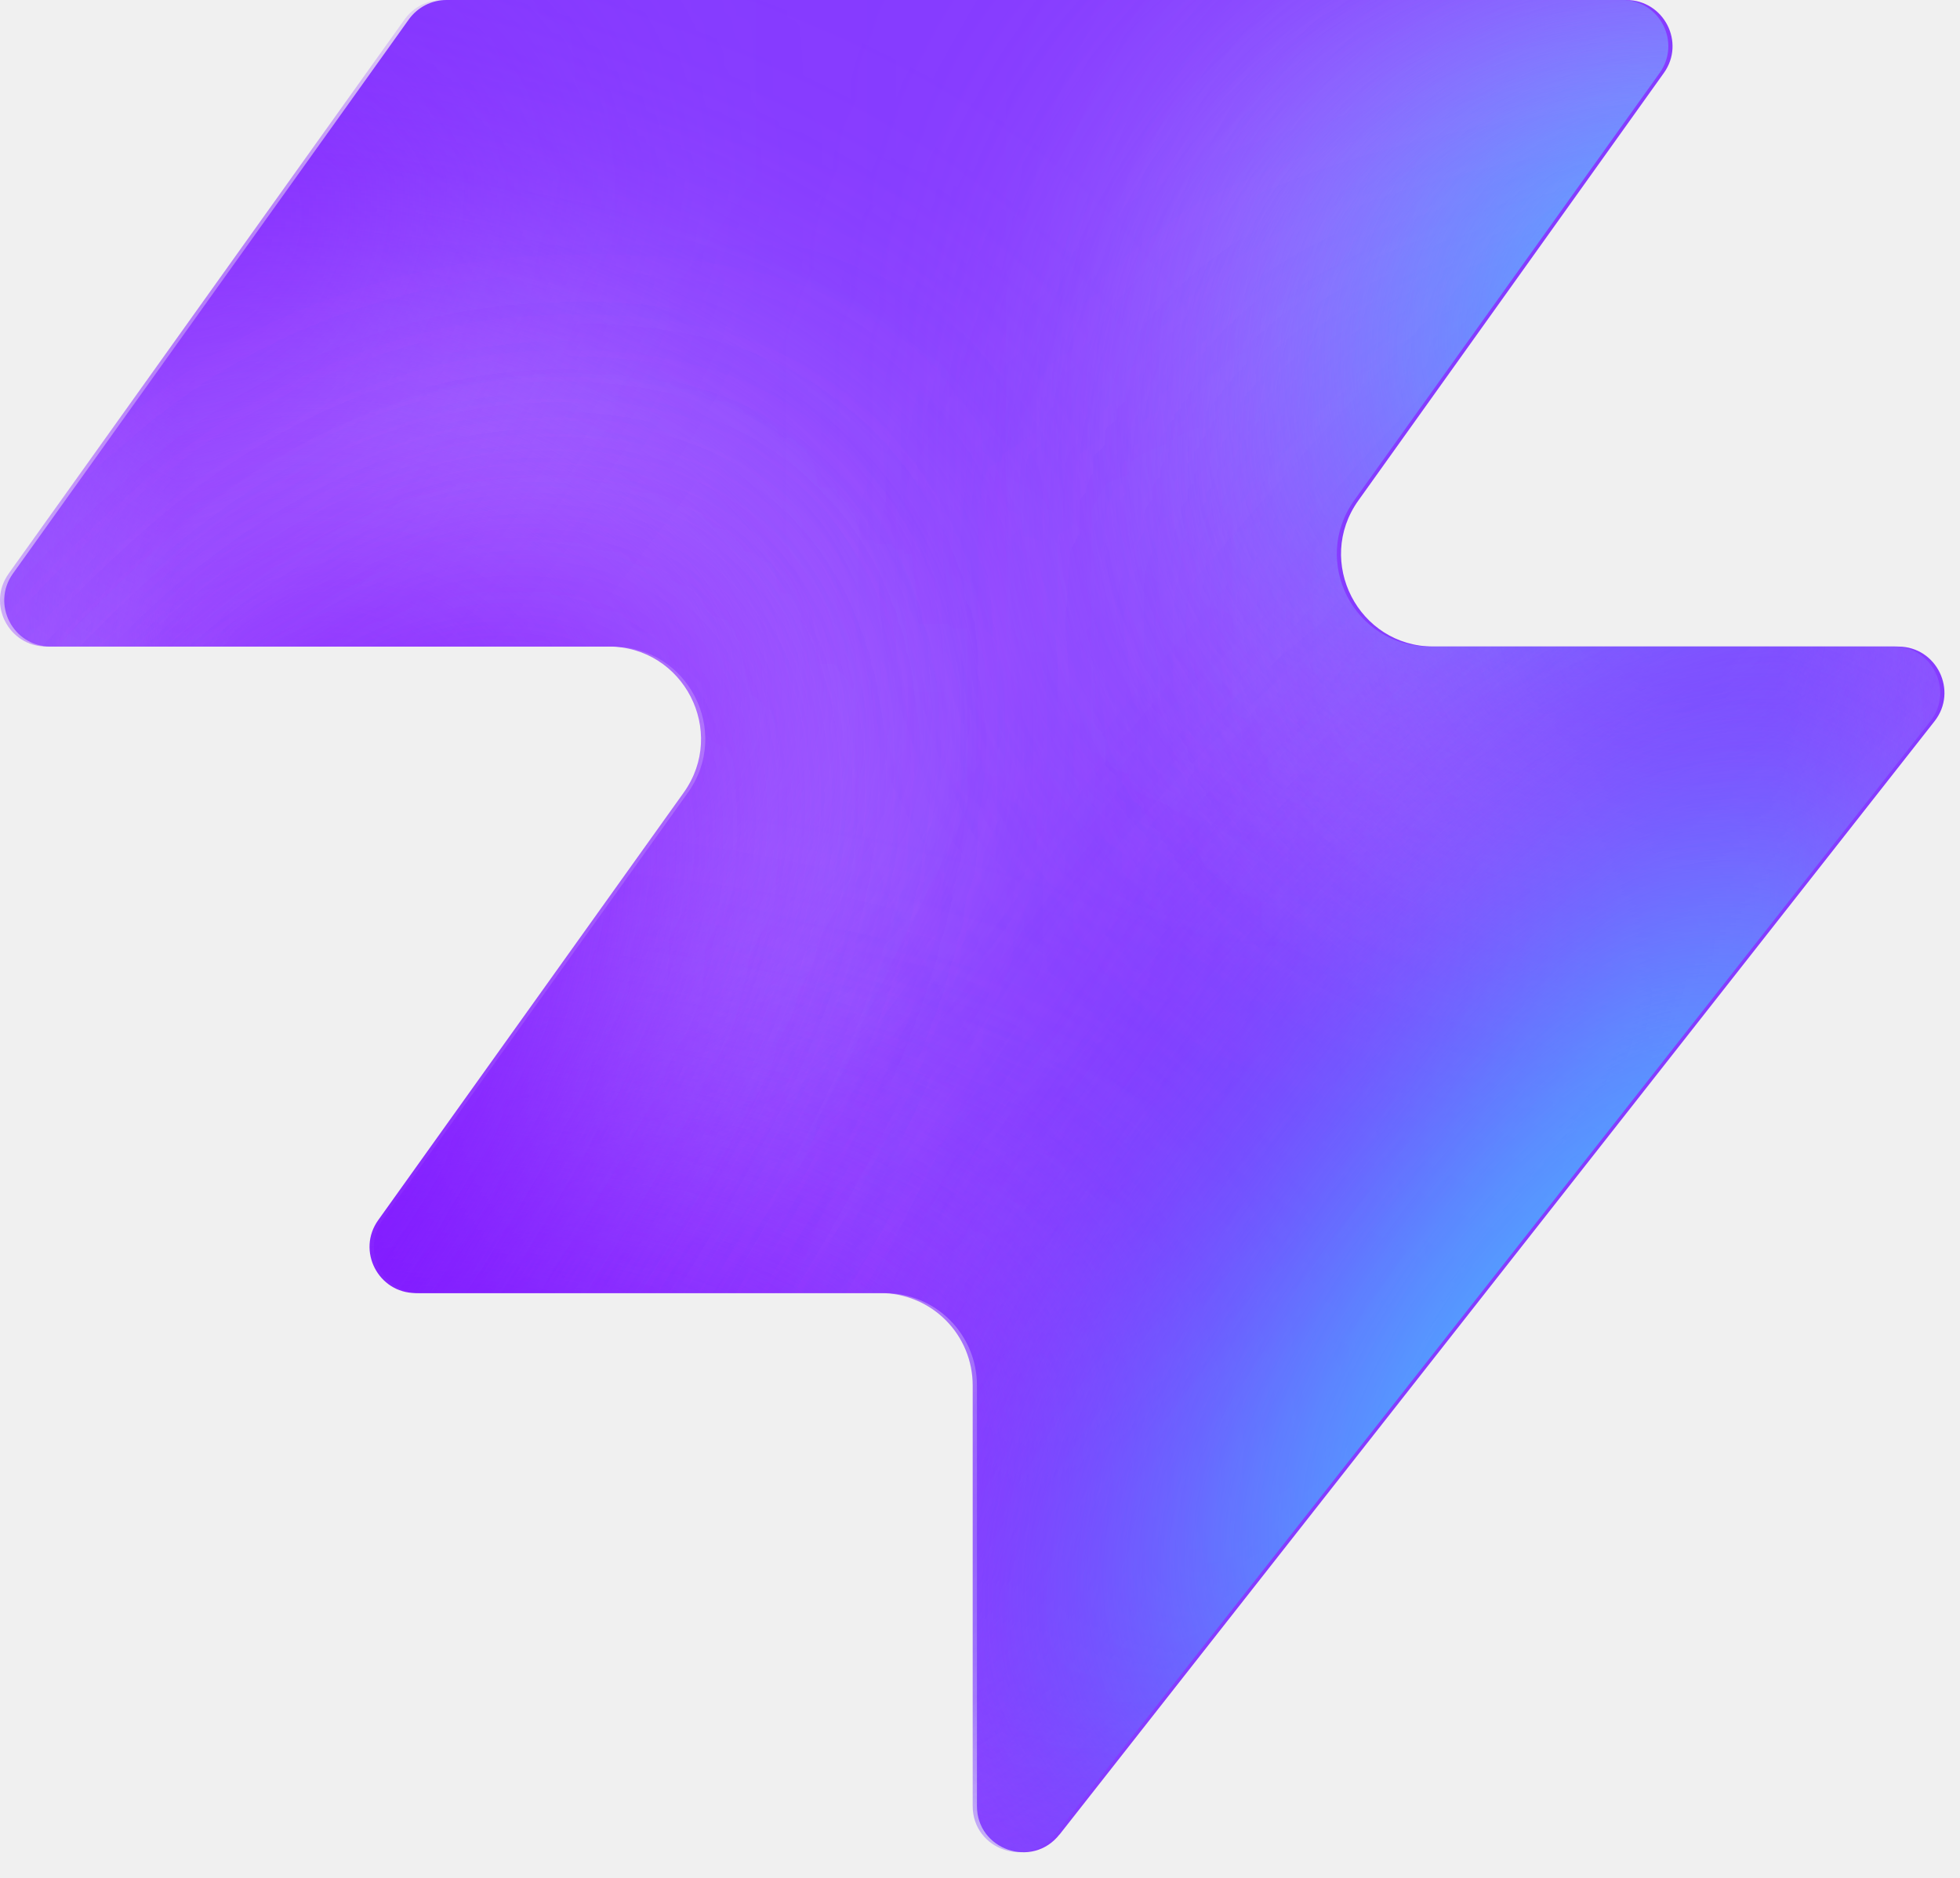
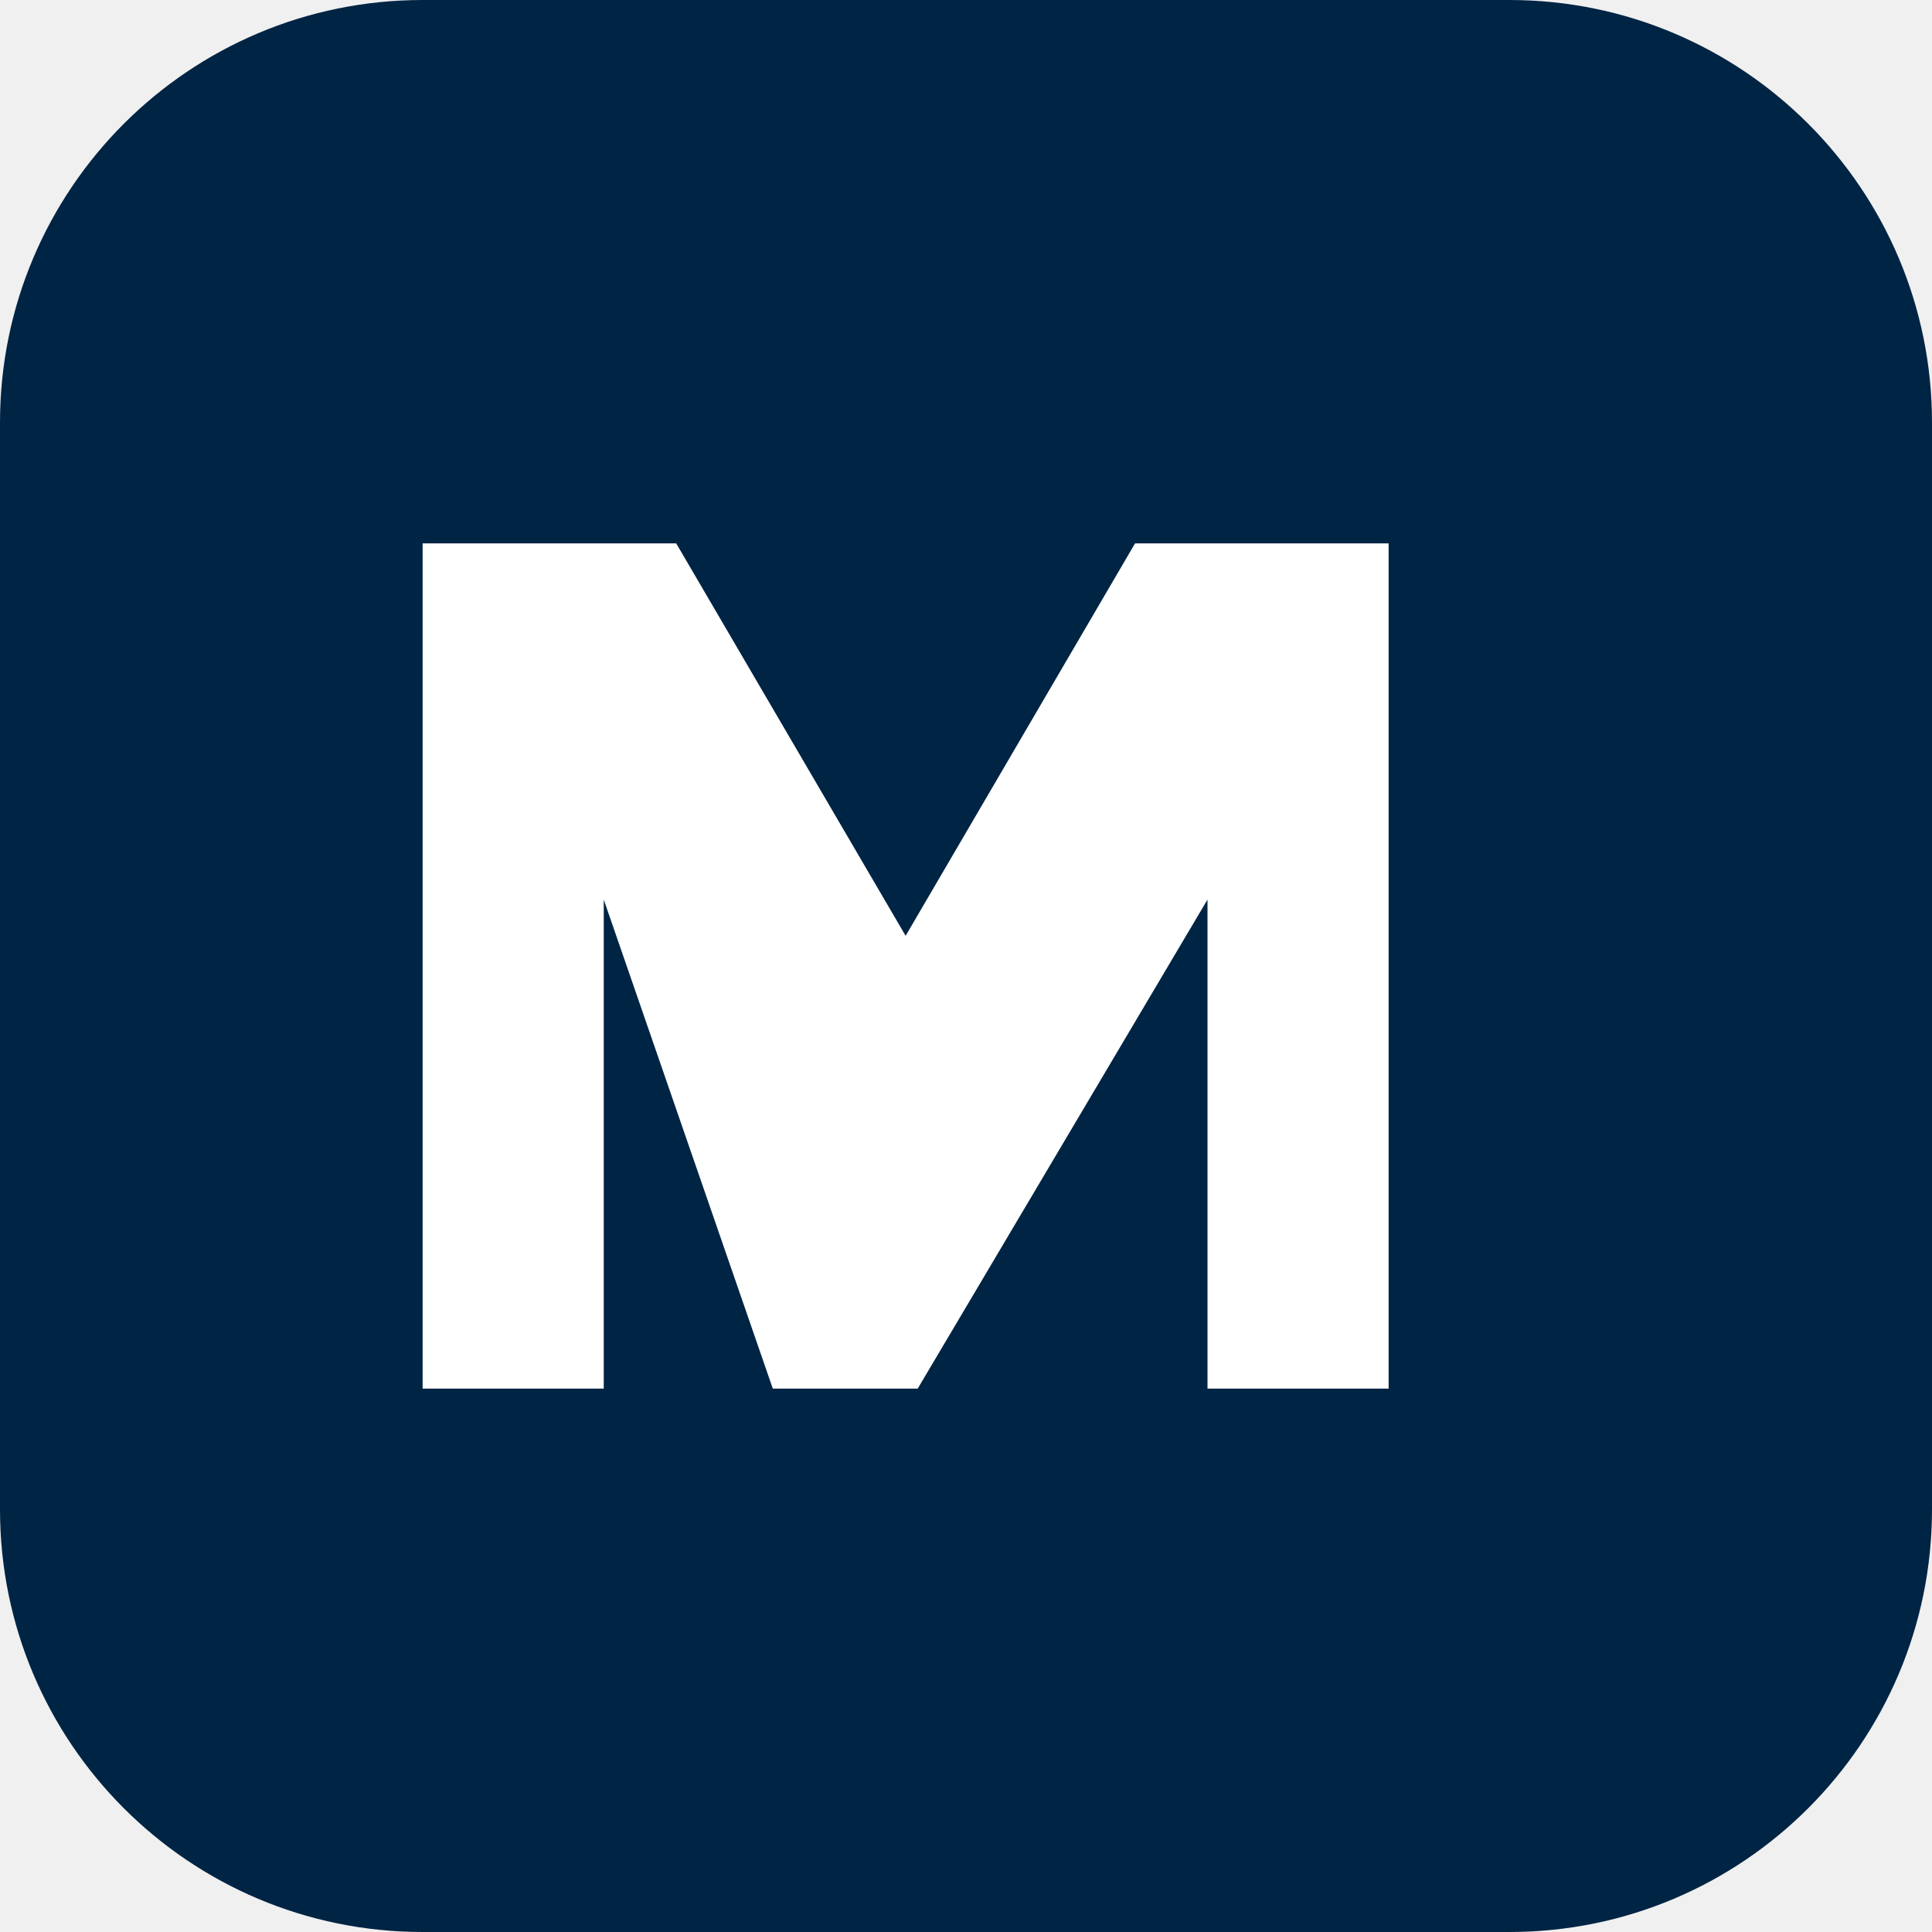
- <svg xmlns="http://www.w3.org/2000/svg" width="48" height="46" fill="none" viewBox="0 0 48 46">
-   <path fill="#863bff" d="M25.946 44.938c-.664.845-2.021.375-2.021-.698V33.937a2.26 2.26 0 0 0-2.262-2.262H10.287c-.92 0-1.456-1.04-.92-1.788l7.48-10.471c1.07-1.497 0-3.578-1.842-3.578H1.237c-.92 0-1.456-1.04-.92-1.788L10.013.474c.214-.297.556-.474.92-.474h28.894c.92 0 1.456 1.04.92 1.788l-7.48 10.471c-1.07 1.498 0 3.579 1.842 3.579h11.377c.943 0 1.473 1.088.89 1.83L25.947 44.94z" style="fill:#863bff;fill:color(display-p3 .525 .23 1);fill-opacity:1" />
-   <mask id="a" width="48" height="46" x="0" y="0" maskUnits="userSpaceOnUse" style="mask-type:alpha">
-     <path fill="#000" d="M25.842 44.938c-.664.844-2.021.375-2.021-.698V33.937a2.26 2.26 0 0 0-2.262-2.262H10.183c-.92 0-1.456-1.04-.92-1.788l7.48-10.471c1.07-1.498 0-3.579-1.842-3.579H1.133c-.92 0-1.456-1.04-.92-1.787L9.91.473c.214-.297.556-.474.92-.474h28.894c.92 0 1.456 1.04.92 1.788l-7.48 10.471c-1.07 1.498 0 3.578 1.842 3.578h11.377c.943 0 1.473 1.088.89 1.832L25.843 44.94z" style="fill:#000;fill-opacity:1" />
-   </mask>
-   <g mask="url(#a)">
-     <g filter="url(#b)">
-       <ellipse cx="5.508" cy="14.704" fill="#ede6ff" rx="5.508" ry="14.704" style="fill:#ede6ff;fill:color(display-p3 .927 .903 1);fill-opacity:1" transform="matrix(.00324 1 1 -.00324 -4.47 31.516)" />
-     </g>
-     <g filter="url(#c)">
-       <ellipse cx="10.399" cy="29.851" fill="#ede6ff" rx="10.399" ry="29.851" style="fill:#ede6ff;fill:color(display-p3 .927 .903 1);fill-opacity:1" transform="matrix(.00324 1 1 -.00324 -39.328 7.883)" />
-     </g>
-     <g filter="url(#d)">
-       <ellipse cx="5.508" cy="30.487" fill="#7e14ff" rx="5.508" ry="30.487" style="fill:#7e14ff;fill:color(display-p3 .492 .077 1);fill-opacity:1" transform="rotate(89.814 -25.913 -14.639)scale(1 -1)" />
-     </g>
-     <g filter="url(#e)">
-       <ellipse cx="5.508" cy="30.599" fill="#7e14ff" rx="5.508" ry="30.599" style="fill:#7e14ff;fill:color(display-p3 .492 .077 1);fill-opacity:1" transform="rotate(89.814 -32.644 -3.334)scale(1 -1)" />
-     </g>
-     <g filter="url(#f)">
-       <ellipse cx="5.508" cy="30.599" fill="#7e14ff" rx="5.508" ry="30.599" style="fill:#7e14ff;fill:color(display-p3 .492 .077 1);fill-opacity:1" transform="matrix(.00324 1 1 -.00324 -34.34 30.47)" />
-     </g>
-     <g filter="url(#g)">
-       <ellipse cx="14.072" cy="22.078" fill="#ede6ff" rx="14.072" ry="22.078" style="fill:#ede6ff;fill:color(display-p3 .927 .903 1);fill-opacity:1" transform="rotate(93.35 24.506 48.493)scale(-1 1)" />
-     </g>
-     <g filter="url(#h)">
-       <ellipse cx="3.47" cy="21.501" fill="#7e14ff" rx="3.47" ry="21.501" style="fill:#7e14ff;fill:color(display-p3 .492 .077 1);fill-opacity:1" transform="rotate(89.009 28.708 47.59)scale(-1 1)" />
-     </g>
-     <g filter="url(#i)">
-       <ellipse cx="3.47" cy="21.501" fill="#7e14ff" rx="3.47" ry="21.501" style="fill:#7e14ff;fill:color(display-p3 .492 .077 1);fill-opacity:1" transform="rotate(89.009 28.708 47.59)scale(-1 1)" />
-     </g>
-     <g filter="url(#j)">
-       <ellipse cx=".387" cy="8.972" fill="#7e14ff" rx="4.407" ry="29.108" style="fill:#7e14ff;fill:color(display-p3 .492 .077 1);fill-opacity:1" transform="rotate(39.51 .387 8.972)" />
-     </g>
-     <g filter="url(#k)">
-       <ellipse cx="47.523" cy="-6.092" fill="#7e14ff" rx="4.407" ry="29.108" style="fill:#7e14ff;fill:color(display-p3 .492 .077 1);fill-opacity:1" transform="rotate(37.892 47.523 -6.092)" />
-     </g>
-     <g filter="url(#l)">
-       <ellipse cx="41.412" cy="6.333" fill="#47bfff" rx="5.971" ry="9.665" style="fill:#47bfff;fill:color(display-p3 .28 .748 1);fill-opacity:1" transform="rotate(37.892 41.412 6.333)" />
-     </g>
-     <g filter="url(#m)">
-       <ellipse cx="-1.879" cy="38.332" fill="#7e14ff" rx="4.407" ry="29.108" style="fill:#7e14ff;fill:color(display-p3 .492 .077 1);fill-opacity:1" transform="rotate(37.892 -1.88 38.332)" />
-     </g>
-     <g filter="url(#n)">
-       <ellipse cx="-1.879" cy="38.332" fill="#7e14ff" rx="4.407" ry="29.108" style="fill:#7e14ff;fill:color(display-p3 .492 .077 1);fill-opacity:1" transform="rotate(37.892 -1.88 38.332)" />
-     </g>
-     <g filter="url(#o)">
-       <ellipse cx="35.651" cy="29.907" fill="#7e14ff" rx="4.407" ry="29.108" style="fill:#7e14ff;fill:color(display-p3 .492 .077 1);fill-opacity:1" transform="rotate(37.892 35.651 29.907)" />
-     </g>
-     <g filter="url(#p)">
-       <ellipse cx="38.418" cy="32.4" fill="#47bfff" rx="5.971" ry="15.297" style="fill:#47bfff;fill:color(display-p3 .28 .748 1);fill-opacity:1" transform="rotate(37.892 38.418 32.4)" />
-     </g>
-   </g>
-   <defs>
-     <filter id="b" width="60.045" height="41.654" x="-19.77" y="16.149" color-interpolation-filters="sRGB" filterUnits="userSpaceOnUse">
-       <feFlood flood-opacity="0" result="BackgroundImageFix" />
-       <feBlend in="SourceGraphic" in2="BackgroundImageFix" result="shape" />
-       <feGaussianBlur result="effect1_foregroundBlur_2002_17158" stdDeviation="7.659" />
-     </filter>
-     <filter id="c" width="90.34" height="51.437" x="-54.613" y="-7.533" color-interpolation-filters="sRGB" filterUnits="userSpaceOnUse">
-       <feFlood flood-opacity="0" result="BackgroundImageFix" />
-       <feBlend in="SourceGraphic" in2="BackgroundImageFix" result="shape" />
-       <feGaussianBlur result="effect1_foregroundBlur_2002_17158" stdDeviation="7.659" />
-     </filter>
-     <filter id="d" width="79.355" height="29.4" x="-49.64" y="2.03" color-interpolation-filters="sRGB" filterUnits="userSpaceOnUse">
-       <feFlood flood-opacity="0" result="BackgroundImageFix" />
-       <feBlend in="SourceGraphic" in2="BackgroundImageFix" result="shape" />
-       <feGaussianBlur result="effect1_foregroundBlur_2002_17158" stdDeviation="4.596" />
-     </filter>
-     <filter id="e" width="79.579" height="29.4" x="-45.045" y="20.029" color-interpolation-filters="sRGB" filterUnits="userSpaceOnUse">
-       <feFlood flood-opacity="0" result="BackgroundImageFix" />
-       <feBlend in="SourceGraphic" in2="BackgroundImageFix" result="shape" />
-       <feGaussianBlur result="effect1_foregroundBlur_2002_17158" stdDeviation="4.596" />
-     </filter>
-     <filter id="f" width="79.579" height="29.4" x="-43.513" y="21.178" color-interpolation-filters="sRGB" filterUnits="userSpaceOnUse">
-       <feFlood flood-opacity="0" result="BackgroundImageFix" />
-       <feBlend in="SourceGraphic" in2="BackgroundImageFix" result="shape" />
-       <feGaussianBlur result="effect1_foregroundBlur_2002_17158" stdDeviation="4.596" />
-     </filter>
-     <filter id="g" width="74.749" height="58.852" x="15.756" y="-17.901" color-interpolation-filters="sRGB" filterUnits="userSpaceOnUse">
-       <feFlood flood-opacity="0" result="BackgroundImageFix" />
-       <feBlend in="SourceGraphic" in2="BackgroundImageFix" result="shape" />
-       <feGaussianBlur result="effect1_foregroundBlur_2002_17158" stdDeviation="7.659" />
-     </filter>
-     <filter id="h" width="61.377" height="25.362" x="23.548" y="2.284" color-interpolation-filters="sRGB" filterUnits="userSpaceOnUse">
-       <feFlood flood-opacity="0" result="BackgroundImageFix" />
-       <feBlend in="SourceGraphic" in2="BackgroundImageFix" result="shape" />
-       <feGaussianBlur result="effect1_foregroundBlur_2002_17158" stdDeviation="4.596" />
-     </filter>
-     <filter id="i" width="61.377" height="25.362" x="23.548" y="2.284" color-interpolation-filters="sRGB" filterUnits="userSpaceOnUse">
-       <feFlood flood-opacity="0" result="BackgroundImageFix" />
-       <feBlend in="SourceGraphic" in2="BackgroundImageFix" result="shape" />
-       <feGaussianBlur result="effect1_foregroundBlur_2002_17158" stdDeviation="4.596" />
-     </filter>
-     <filter id="j" width="56.045" height="63.649" x="-27.636" y="-22.853" color-interpolation-filters="sRGB" filterUnits="userSpaceOnUse">
-       <feFlood flood-opacity="0" result="BackgroundImageFix" />
-       <feBlend in="SourceGraphic" in2="BackgroundImageFix" result="shape" />
-       <feGaussianBlur result="effect1_foregroundBlur_2002_17158" stdDeviation="4.596" />
-     </filter>
-     <filter id="k" width="54.814" height="64.646" x="20.116" y="-38.415" color-interpolation-filters="sRGB" filterUnits="userSpaceOnUse">
-       <feFlood flood-opacity="0" result="BackgroundImageFix" />
-       <feBlend in="SourceGraphic" in2="BackgroundImageFix" result="shape" />
-       <feGaussianBlur result="effect1_foregroundBlur_2002_17158" stdDeviation="4.596" />
-     </filter>
-     <filter id="l" width="33.541" height="35.313" x="24.641" y="-11.323" color-interpolation-filters="sRGB" filterUnits="userSpaceOnUse">
-       <feFlood flood-opacity="0" result="BackgroundImageFix" />
-       <feBlend in="SourceGraphic" in2="BackgroundImageFix" result="shape" />
-       <feGaussianBlur result="effect1_foregroundBlur_2002_17158" stdDeviation="4.596" />
-     </filter>
-     <filter id="m" width="54.814" height="64.646" x="-29.286" y="6.009" color-interpolation-filters="sRGB" filterUnits="userSpaceOnUse">
-       <feFlood flood-opacity="0" result="BackgroundImageFix" />
-       <feBlend in="SourceGraphic" in2="BackgroundImageFix" result="shape" />
-       <feGaussianBlur result="effect1_foregroundBlur_2002_17158" stdDeviation="4.596" />
-     </filter>
-     <filter id="n" width="54.814" height="64.646" x="-29.286" y="6.009" color-interpolation-filters="sRGB" filterUnits="userSpaceOnUse">
-       <feFlood flood-opacity="0" result="BackgroundImageFix" />
-       <feBlend in="SourceGraphic" in2="BackgroundImageFix" result="shape" />
-       <feGaussianBlur result="effect1_foregroundBlur_2002_17158" stdDeviation="4.596" />
-     </filter>
-     <filter id="o" width="54.814" height="64.646" x="8.244" y="-2.416" color-interpolation-filters="sRGB" filterUnits="userSpaceOnUse">
-       <feFlood flood-opacity="0" result="BackgroundImageFix" />
-       <feBlend in="SourceGraphic" in2="BackgroundImageFix" result="shape" />
-       <feGaussianBlur result="effect1_foregroundBlur_2002_17158" stdDeviation="4.596" />
-     </filter>
-     <filter id="p" width="39.409" height="43.623" x="18.713" y="10.588" color-interpolation-filters="sRGB" filterUnits="userSpaceOnUse">
-       <feFlood flood-opacity="0" result="BackgroundImageFix" />
-       <feBlend in="SourceGraphic" in2="BackgroundImageFix" result="shape" />
-       <feGaussianBlur result="effect1_foregroundBlur_2002_17158" stdDeviation="4.596" />
-     </filter>
-   </defs>
+ <svg xmlns="http://www.w3.org/2000/svg" viewBox="0 0 32 32" role="img" aria-label="Maruti Suzuki">
+   <rect width="32" height="32" rx="7" fill="#002444" />
+   <path fill="#ffffff" d="M7 23V9h4.2l3.8 6.5L18.8 9H23v14h-3v-8.1L15.2 23h-2.4L10 14.9V23H7z" />
</svg>
